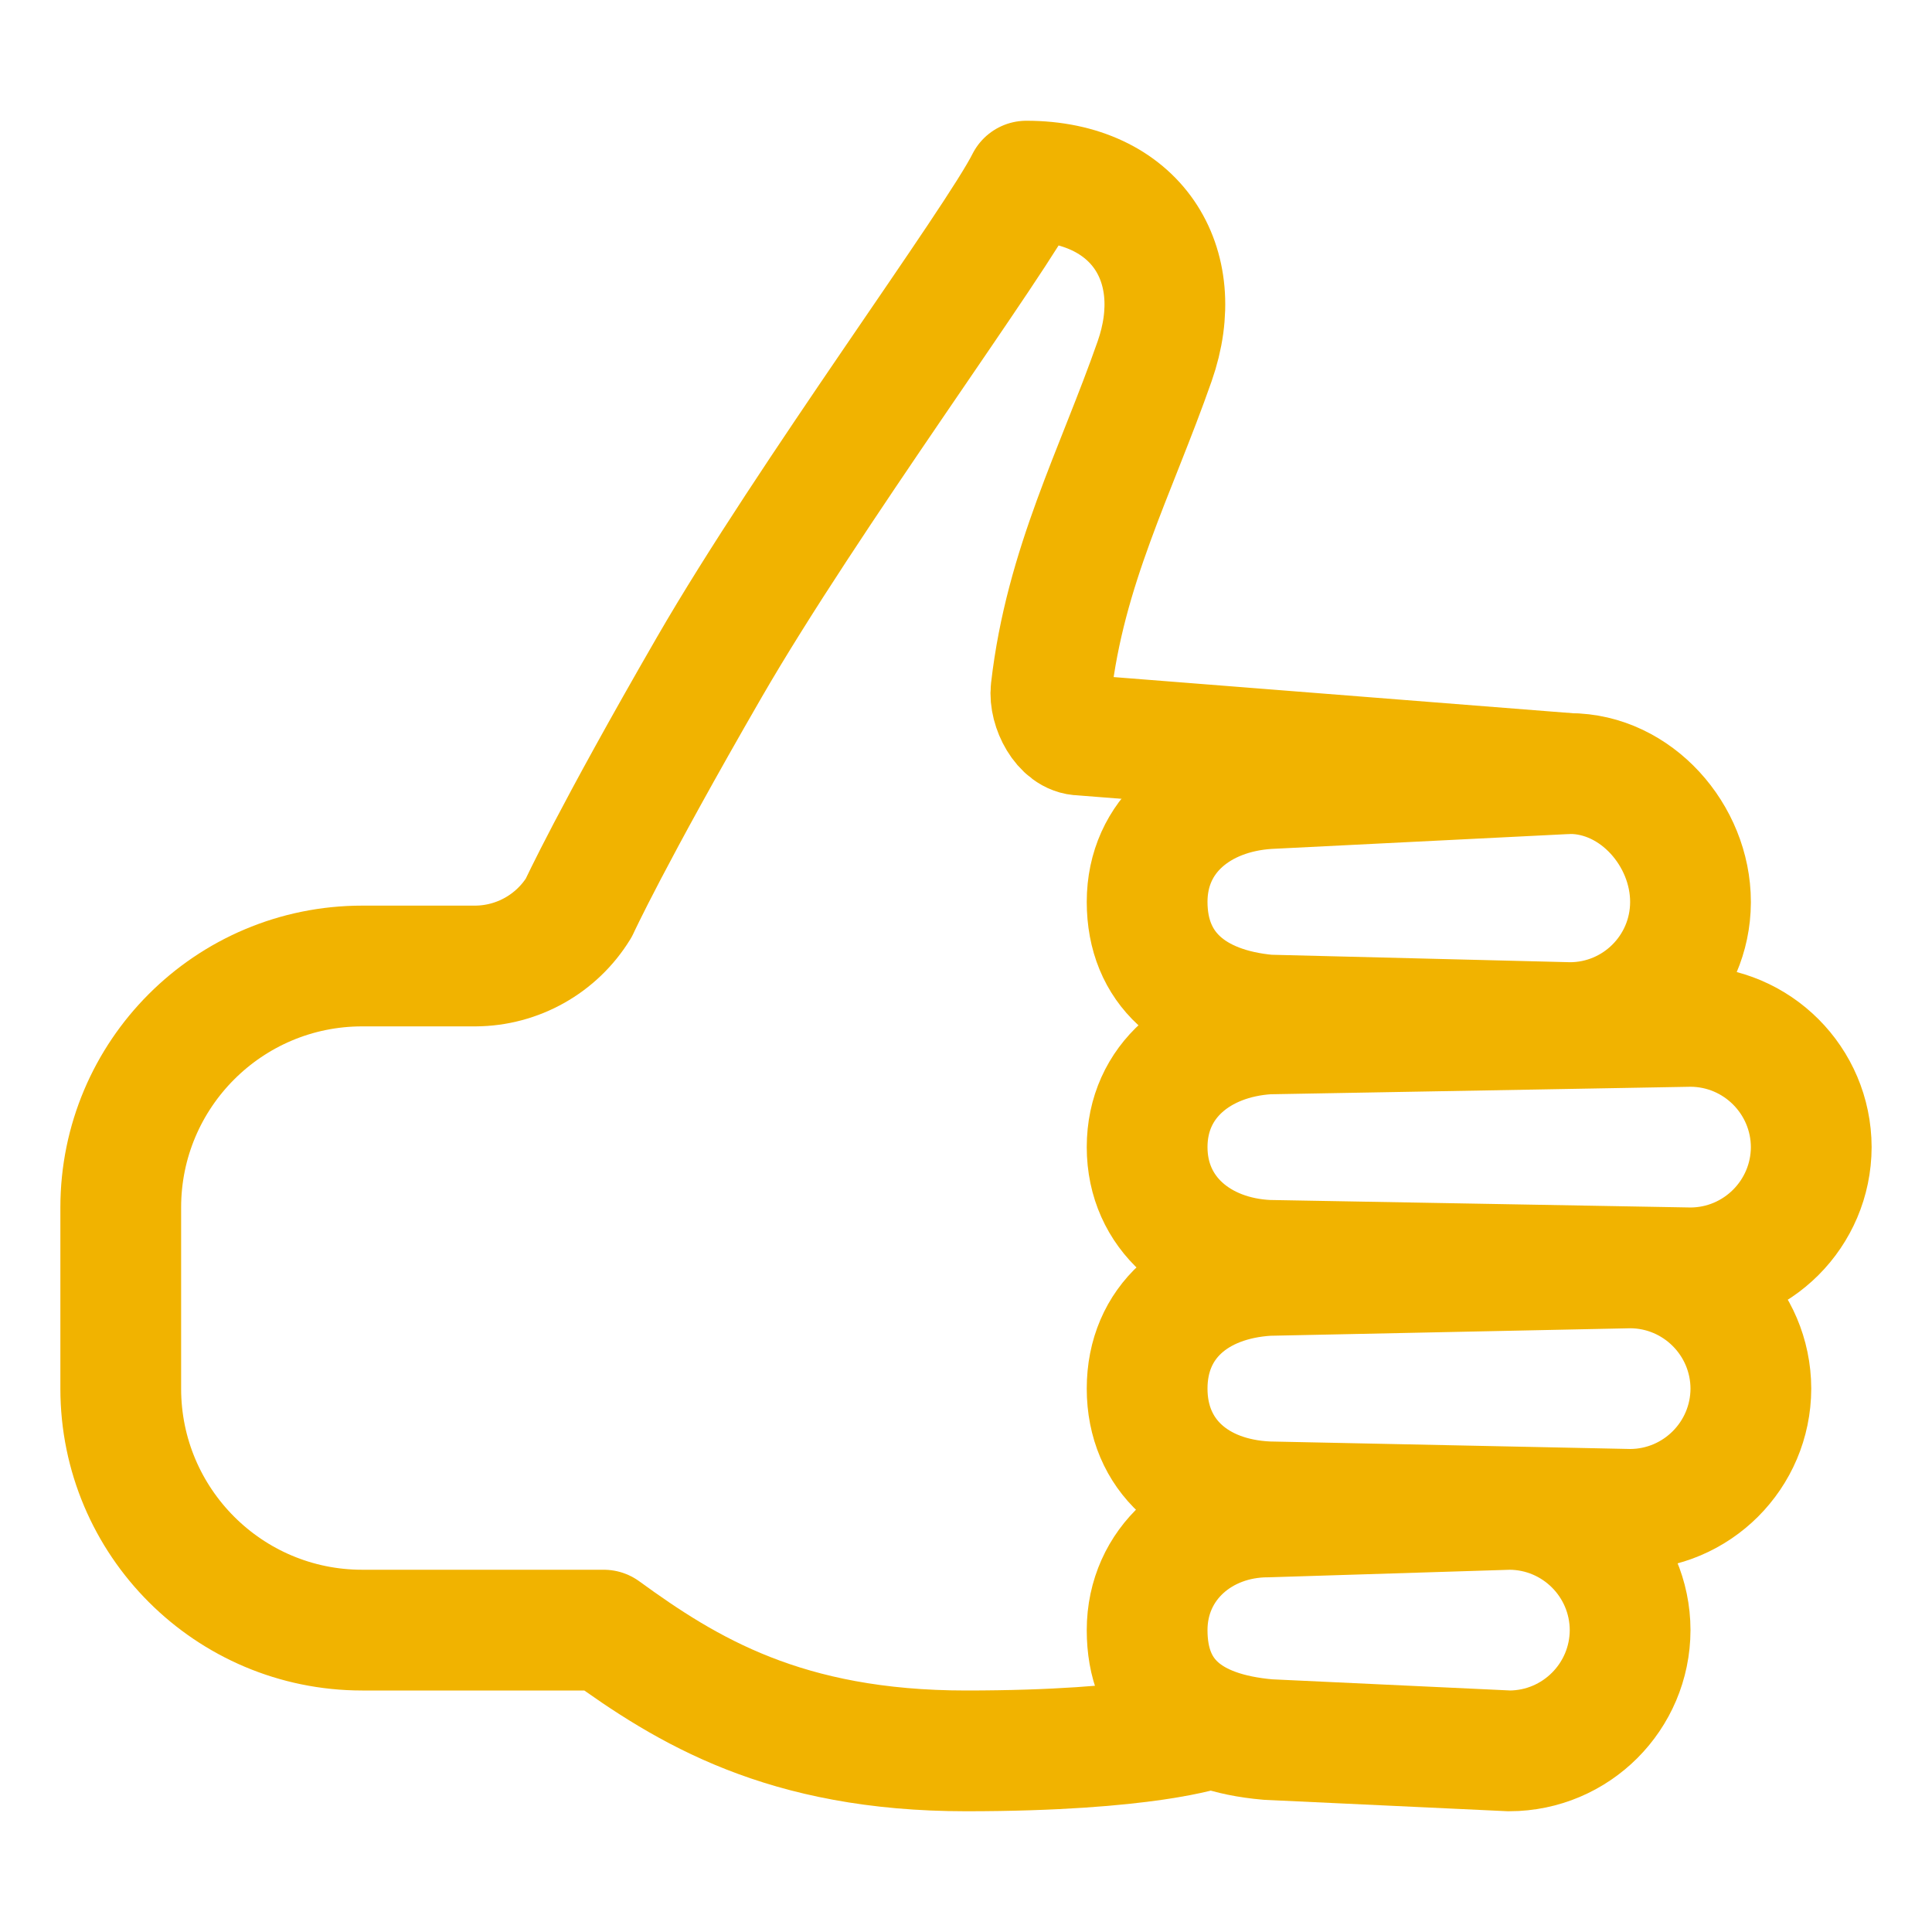
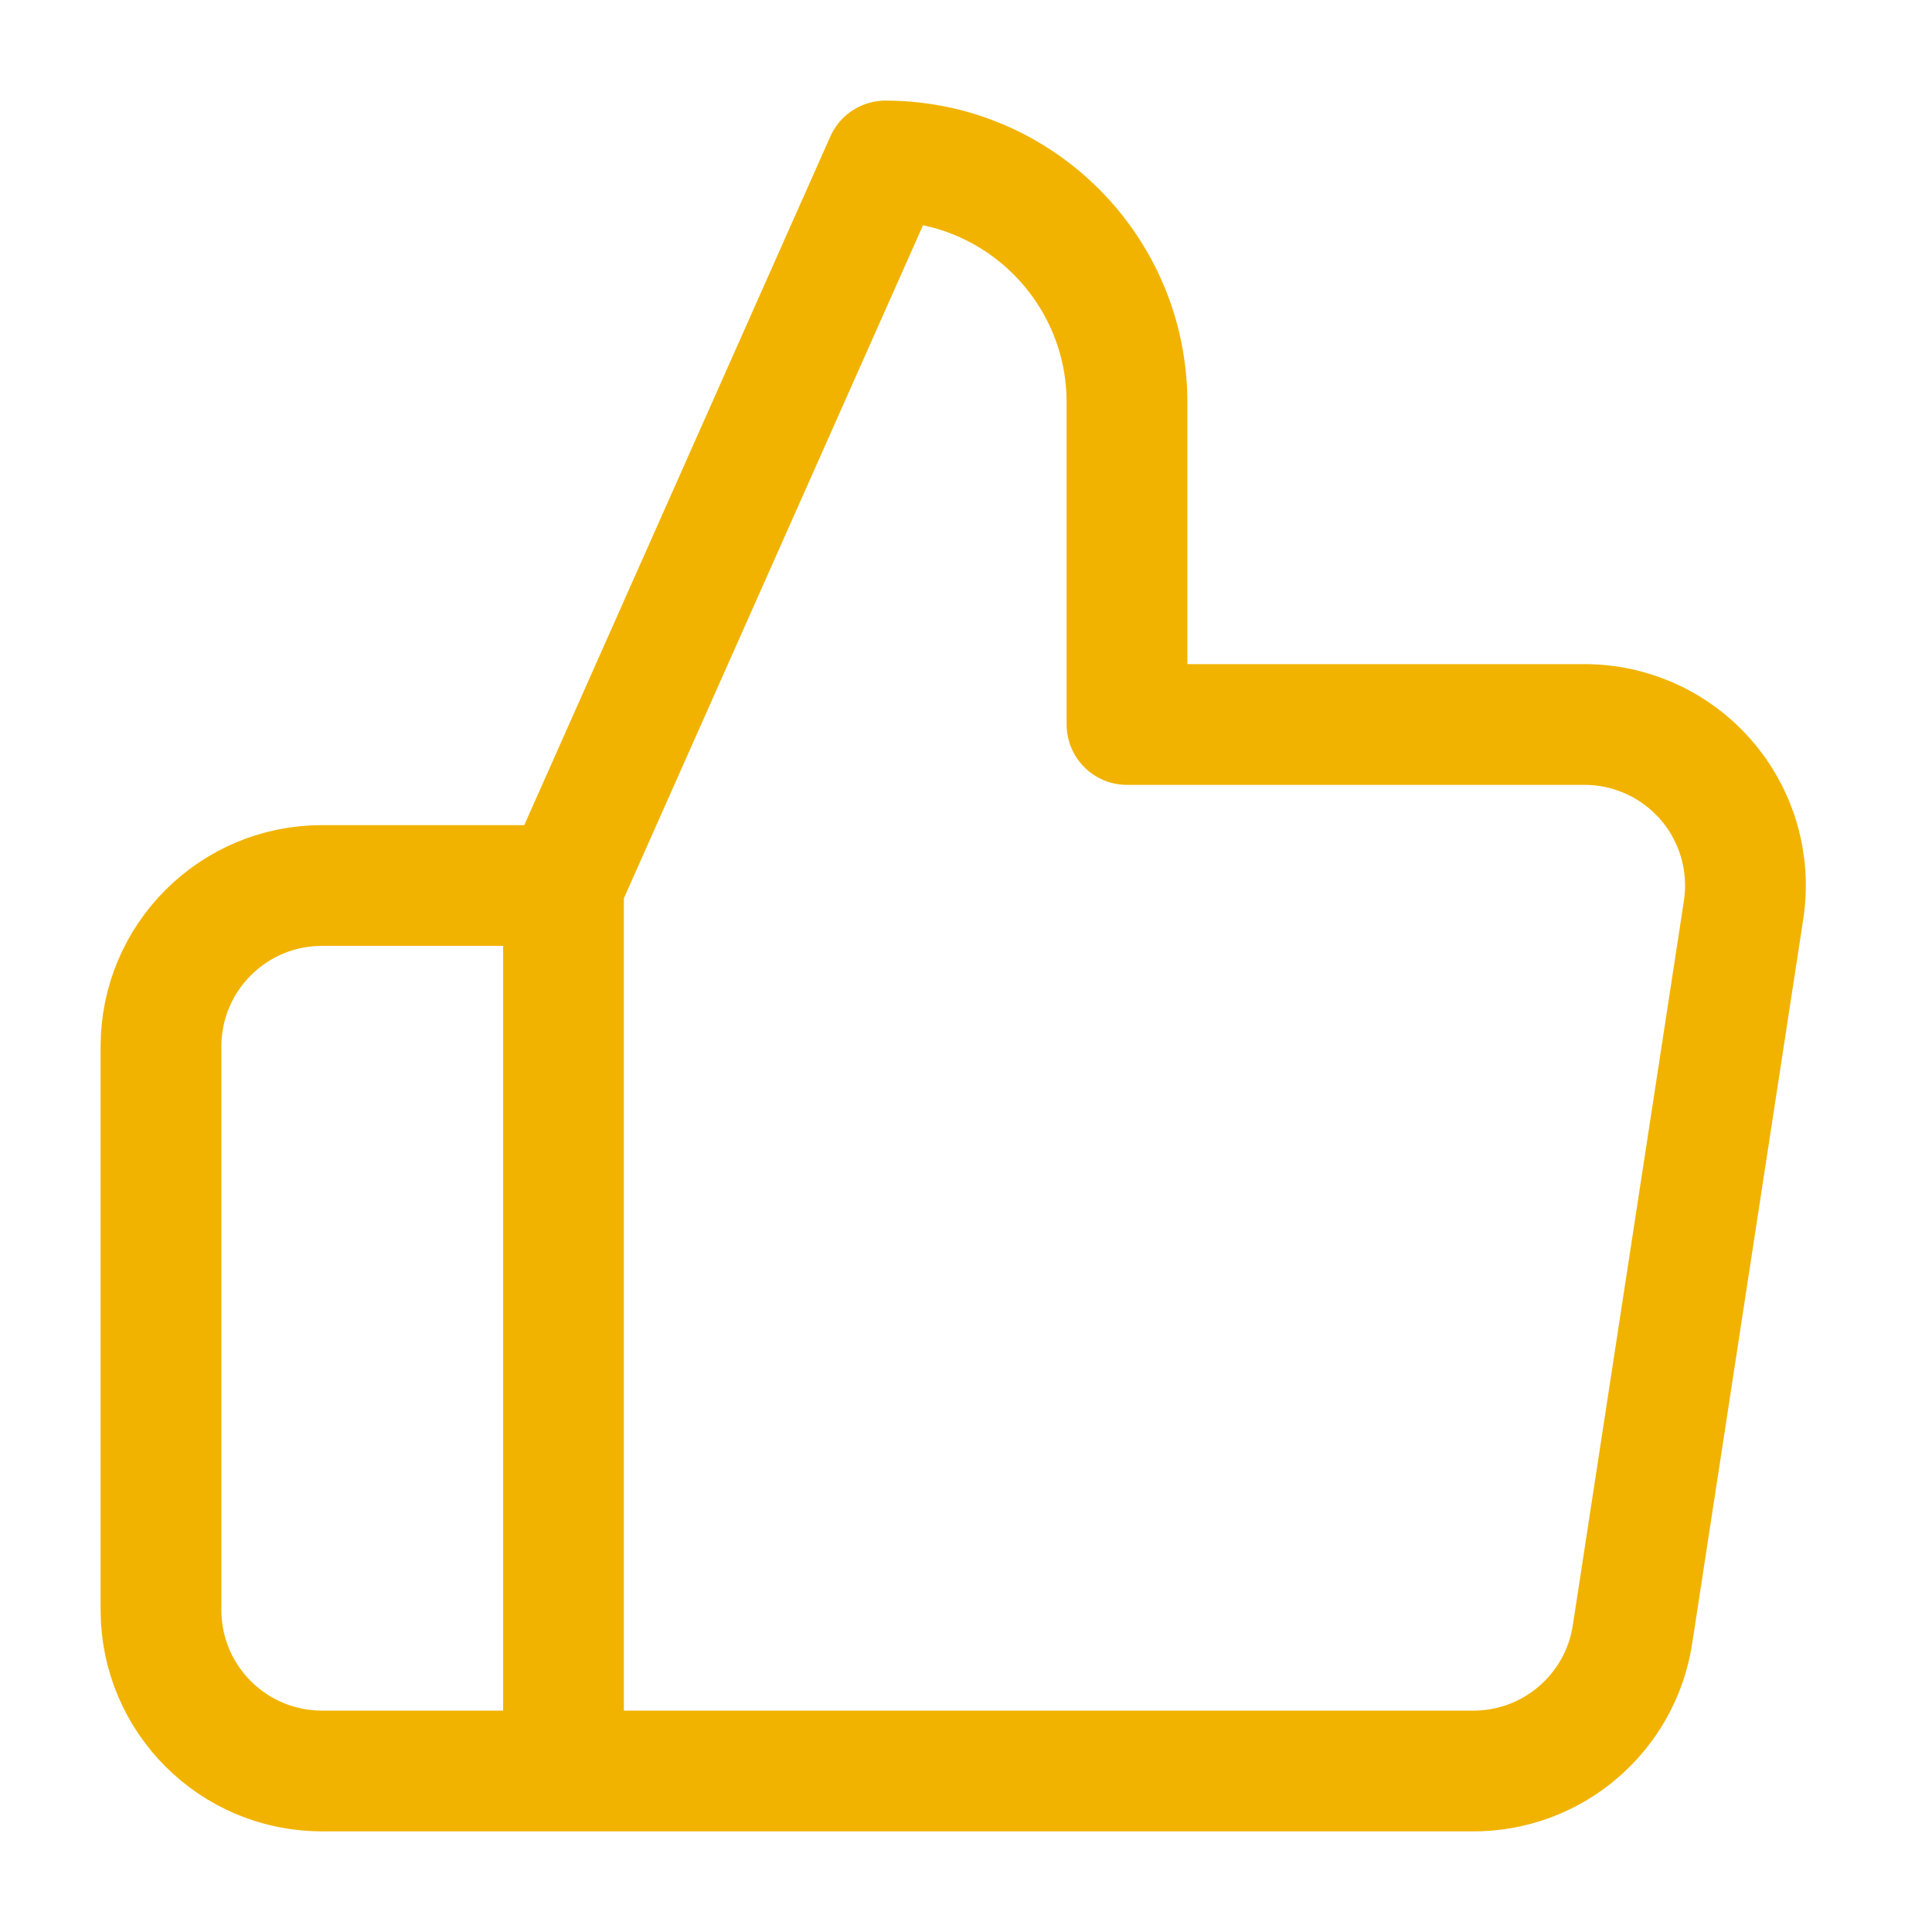
- <svg xmlns="http://www.w3.org/2000/svg" width="800px" height="800px" viewBox="0 0 512 512" fill="#000000">
-   <g id="SVGRepo_bgCarrier" stroke-width="0" />
-   <g id="SVGRepo_tracerCarrier" stroke-linecap="round" stroke-linejoin="round" />
-   <g id="SVGRepo_iconCarrier">
-     <path d="M320,458.16S304,464,256,464s-74-16-96-32H96a64,64,0,0,1-64-64V320a64,64,0,0,1,64-64h30a32.34,32.34,0,0,0,27.37-15.4S162,221.81,188,176.78,264,64,272,48c29,0,43,22,34,47.71-10.28,29.39-23.71,54.38-27.46,87.09-.54,4.78,3.14,12,7.95,12L416,205" style="fill:none;stroke:#F1B300;stroke-linecap:round;stroke-linejoin:round;stroke-width:32px" />
-     <path d="M416,271l-80-2c-20-1.84-32-12.4-32-30h0c0-17.6,14-28.84,32-30l80-4c17.6,0,32,16.4,32,34v.17A32,32,0,0,1,416,271Z" style="fill:none;stroke:#F1B300;stroke-miterlimit:10;stroke-width:32px" />
-     <path d="M448,336l-112-2c-18-.84-32-12.41-32-30h0c0-17.61,14-28.86,32-30l112-2a32.1,32.1,0,0,1,32,32h0A32.1,32.1,0,0,1,448,336Z" style="fill:none;stroke:#F1B300;stroke-miterlimit:10;stroke-width:32px" />
-     <path d="M400,464l-64-3c-21-1.84-32-11.4-32-29h0c0-17.6,14.4-30,32-30l64-2a32.09,32.09,0,0,1,32,32h0A32.09,32.09,0,0,1,400,464Z" style="fill:none;stroke:#F1B300;stroke-miterlimit:10;stroke-width:32px" />
-     <path d="M432,400l-96-2c-19-.84-32-12.4-32-30h0c0-17.6,13-28.84,32-30l96-2a32.09,32.09,0,0,1,32,32h0A32.09,32.09,0,0,1,432,400Z" style="fill:none;stroke:#F1B300;stroke-miterlimit:10;stroke-width:32px" />
-   </g>
+ <svg xmlns="http://www.w3.org/2000/svg" width="24" height="24" viewBox="0 0 24 24" fill="none" stroke="#f1b300" stroke-width="1.5" stroke-linecap="round" stroke-linejoin="round">
+   <path d="M14 9V5a3 3 0 0 0-3-3l-4 9v11h11.28a2 2 0 0 0 2-1.7l1.38-9a2 2 0 0 0-2-2.3zM7 22H4a2 2 0 0 1-2-2v-7a2 2 0 0 1 2-2h3" />
</svg>
